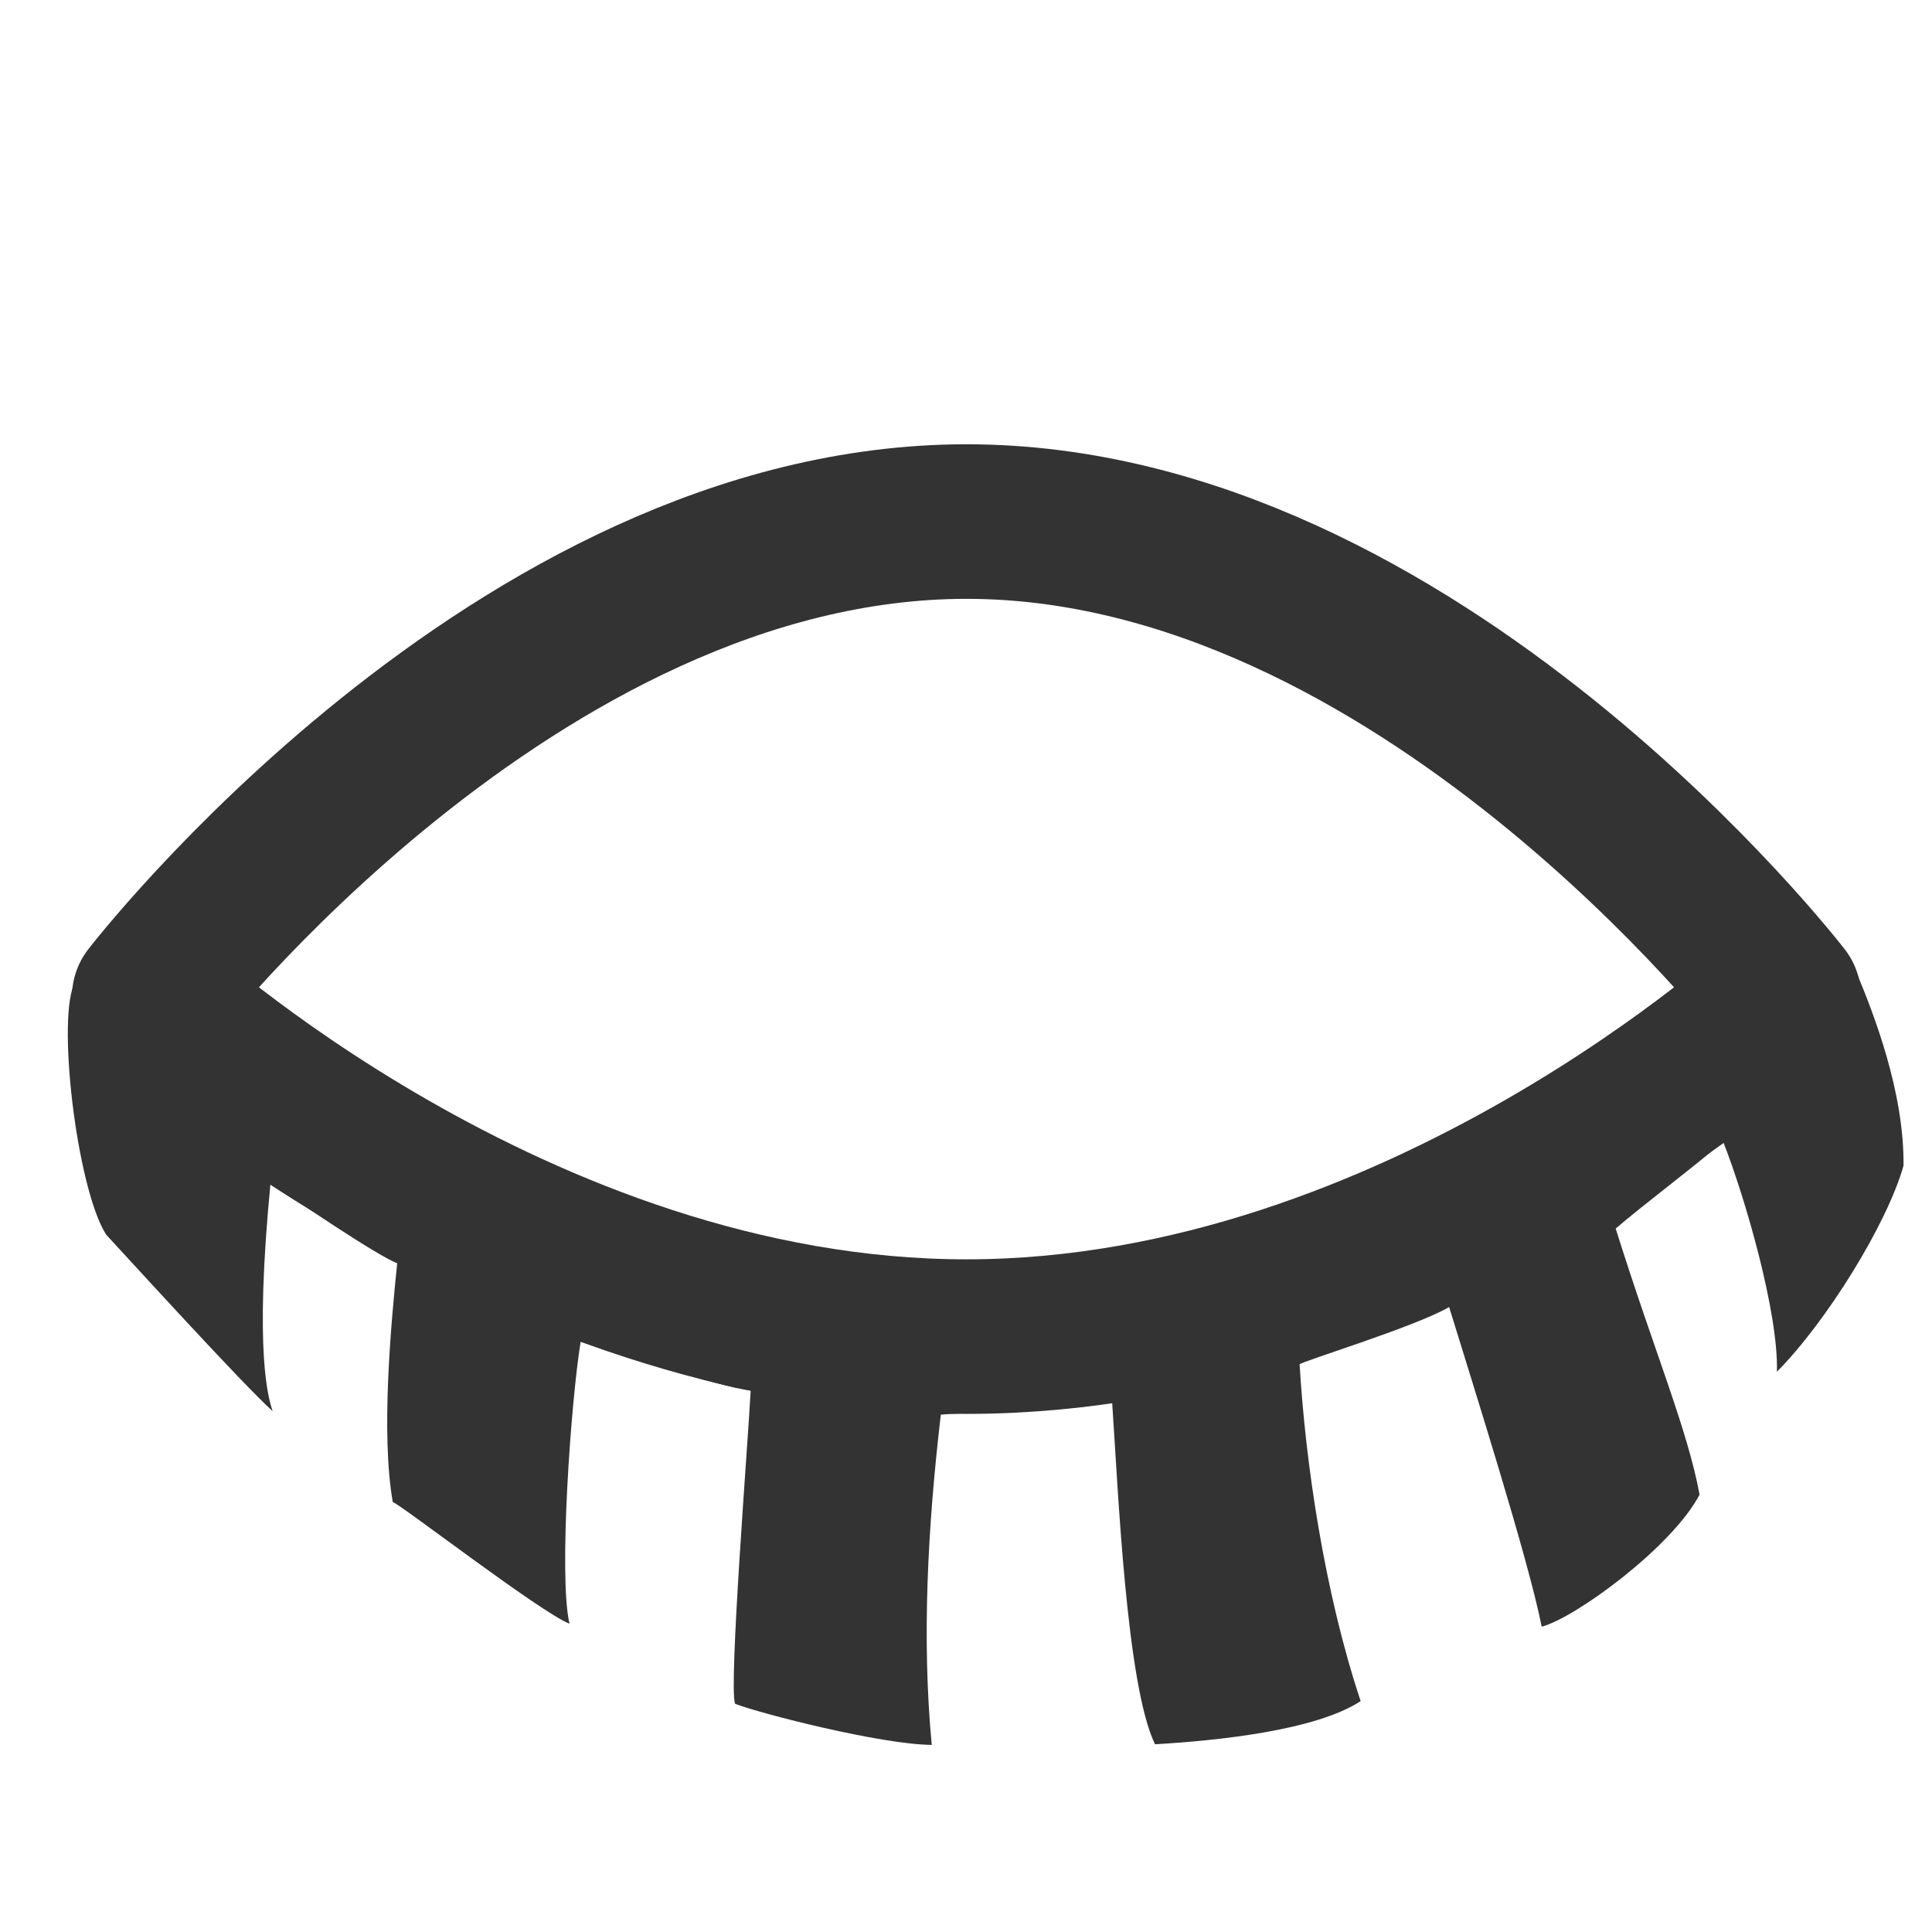
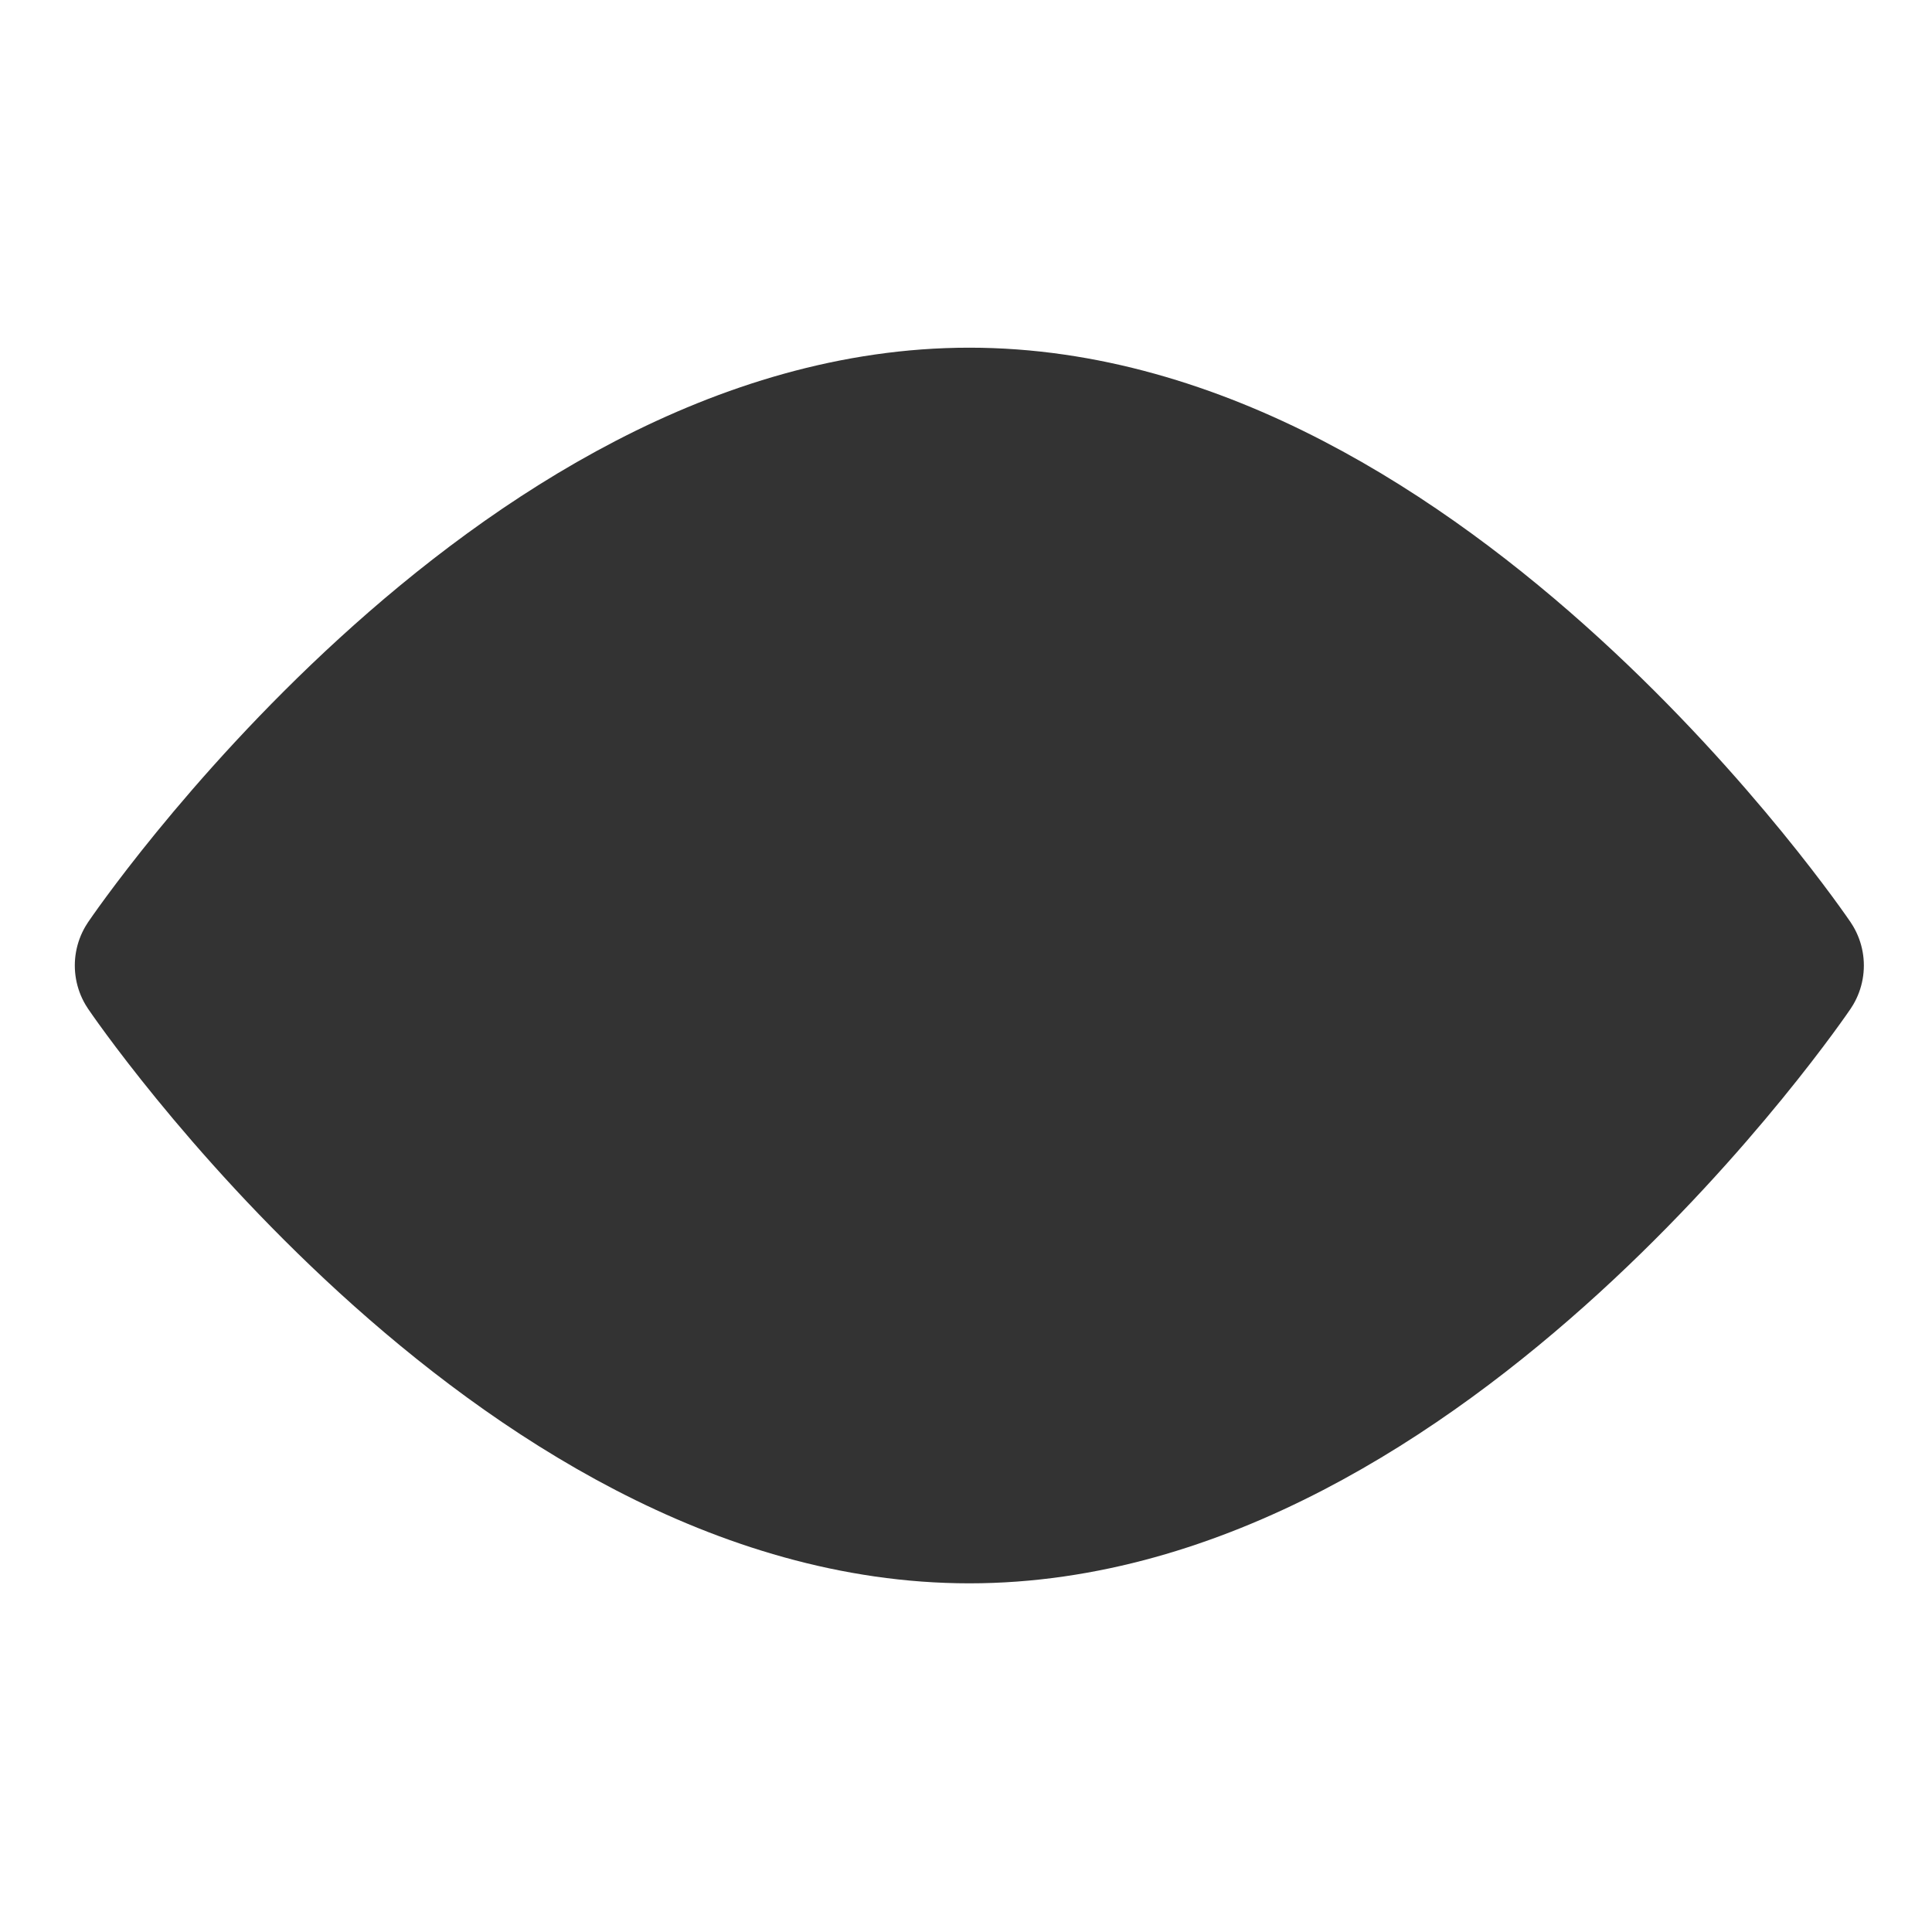
<svg xmlns="http://www.w3.org/2000/svg" viewBox="0 0 100 100" fill-rule="evenodd" clip-rule="evenodd" stroke-linejoin="round" stroke-miterlimit="1.5">
  <path fill="none" d="M0 0h100v100H0z" />
-   <path d="M5.492 63.902c-1.539-2.426-2.587-11.465-1.593-13.076.352.369 4.353-.86 4.732-.54 24.519 20.777 51.057 22.859 83.889.676.892-.603 2.312-1.948 3.567-.637.892 2.137 2.479 6.187 2.439 10.011-.858 3.046-4.013 8.107-6.554 10.666.091-3.033-1.654-9.054-2.787-11.919-1.169 1.053-4.237 3.361-5.557 4.507 2.021 6.439 3.704 10.343 4.342 13.77-1.418 2.716-6.433 6.382-8.172 6.837-.695-3.519-3.589-12.626-4.791-16.545-1.721 1.014-7.746 2.85-7.739 2.967.294 5.01 1.269 11.753 3.159 17.431-2.331 1.521-7.403 2.045-10.644 2.233-1.477-3.05-1.902-13.039-2.221-17.74-1.768.532-6.838.5-8.865.679-.682 5.829-.99 11.62-.47 17.094-2.634-.024-8.846-1.614-10.179-2.127-.34-.886.675-13.622.808-16.23-1.442-.074-7.906-2.268-8.801-2.513-.501 3.058-1.153 12.152-.578 14.598-1.516-.601-8.651-6.109-9.148-6.3-.617-3.543-.097-9.17.23-12.361-.919-.313-5.78-3.571-6.551-4.211-.87 8.919-.1 11.254.106 11.869-1.502-1.338-7.45-7.873-8.622-9.139z" fill="#333" />
-   <path d="M50.026 26.996c23.346 0 42.3 24.595 42.3 24.595s-18.954 17.592-42.3 17.592c-23.347 0-42.301-17.592-42.301-17.592s18.954-24.595 42.301-24.595z" fill="none" stroke="#333" stroke-width="8" />
+   <path d="M50.173 21.996c23.346 0 42.3 27.978 42.3 27.978s-18.954 27.979-42.3 27.979c-23.346 0-42.301-27.979-42.301-27.979s18.955-27.978 42.301-27.978z" fill="#333" stroke="#333" stroke-width="8" />
</svg>
